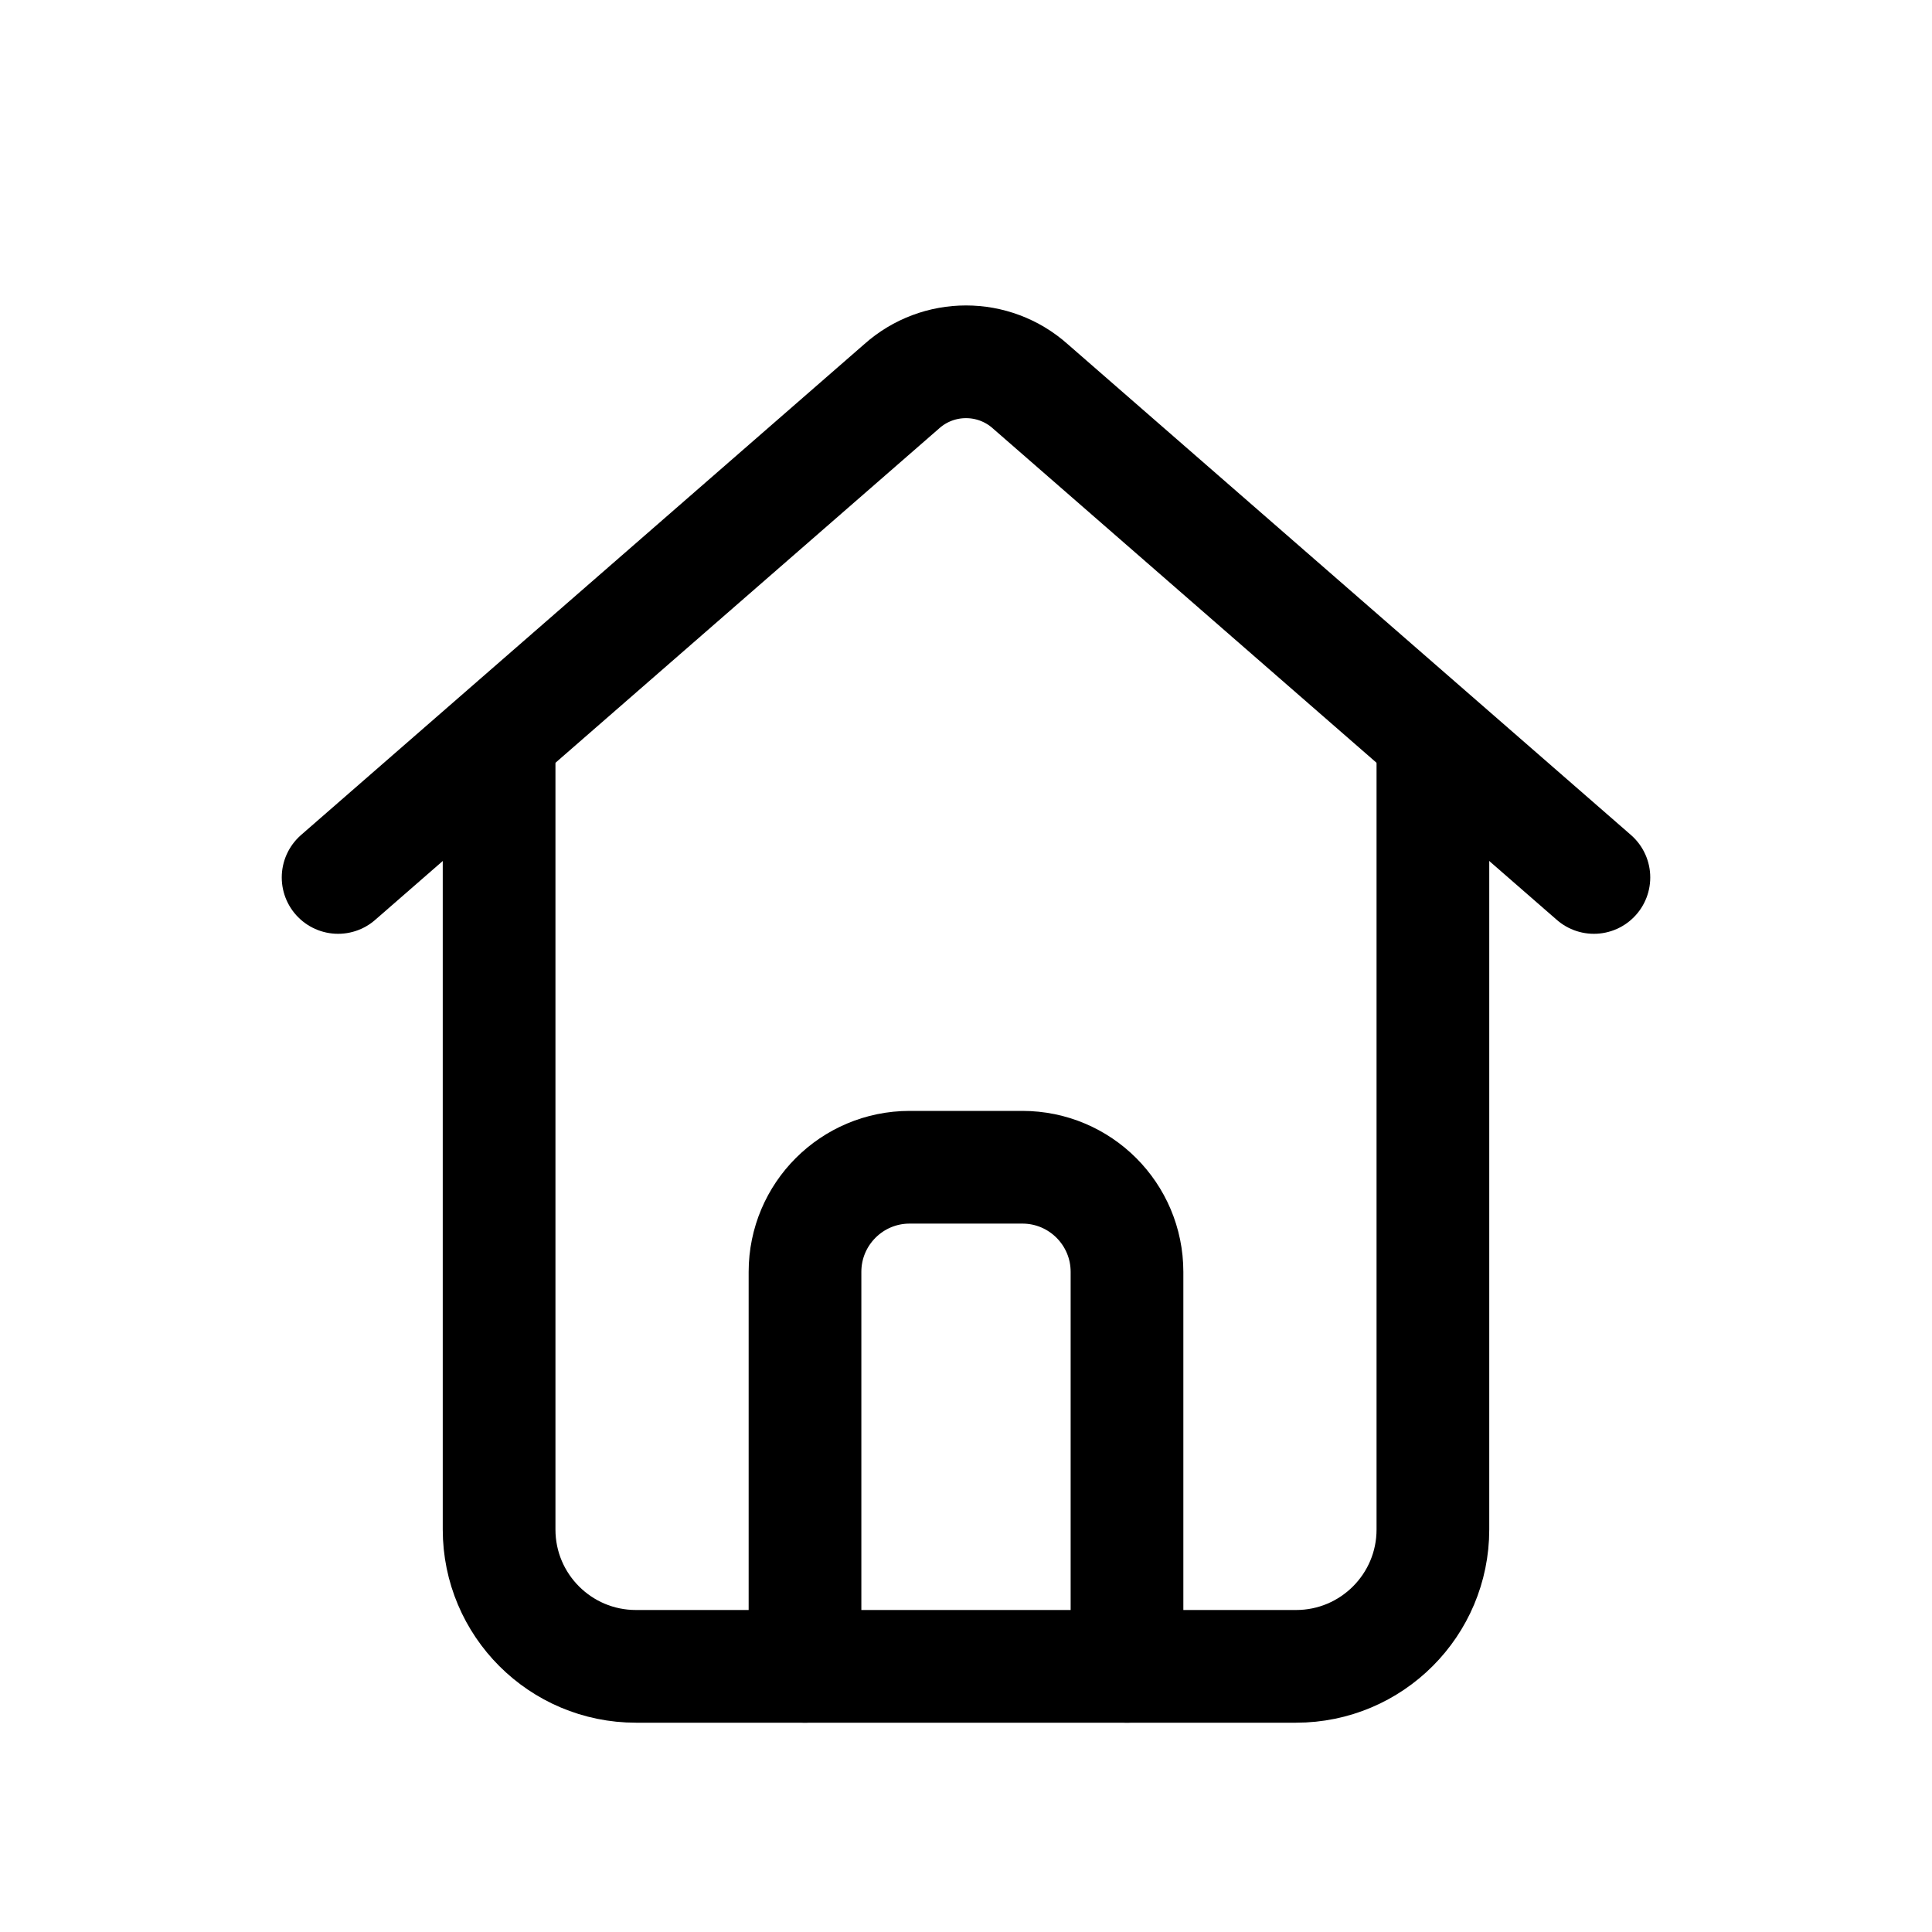
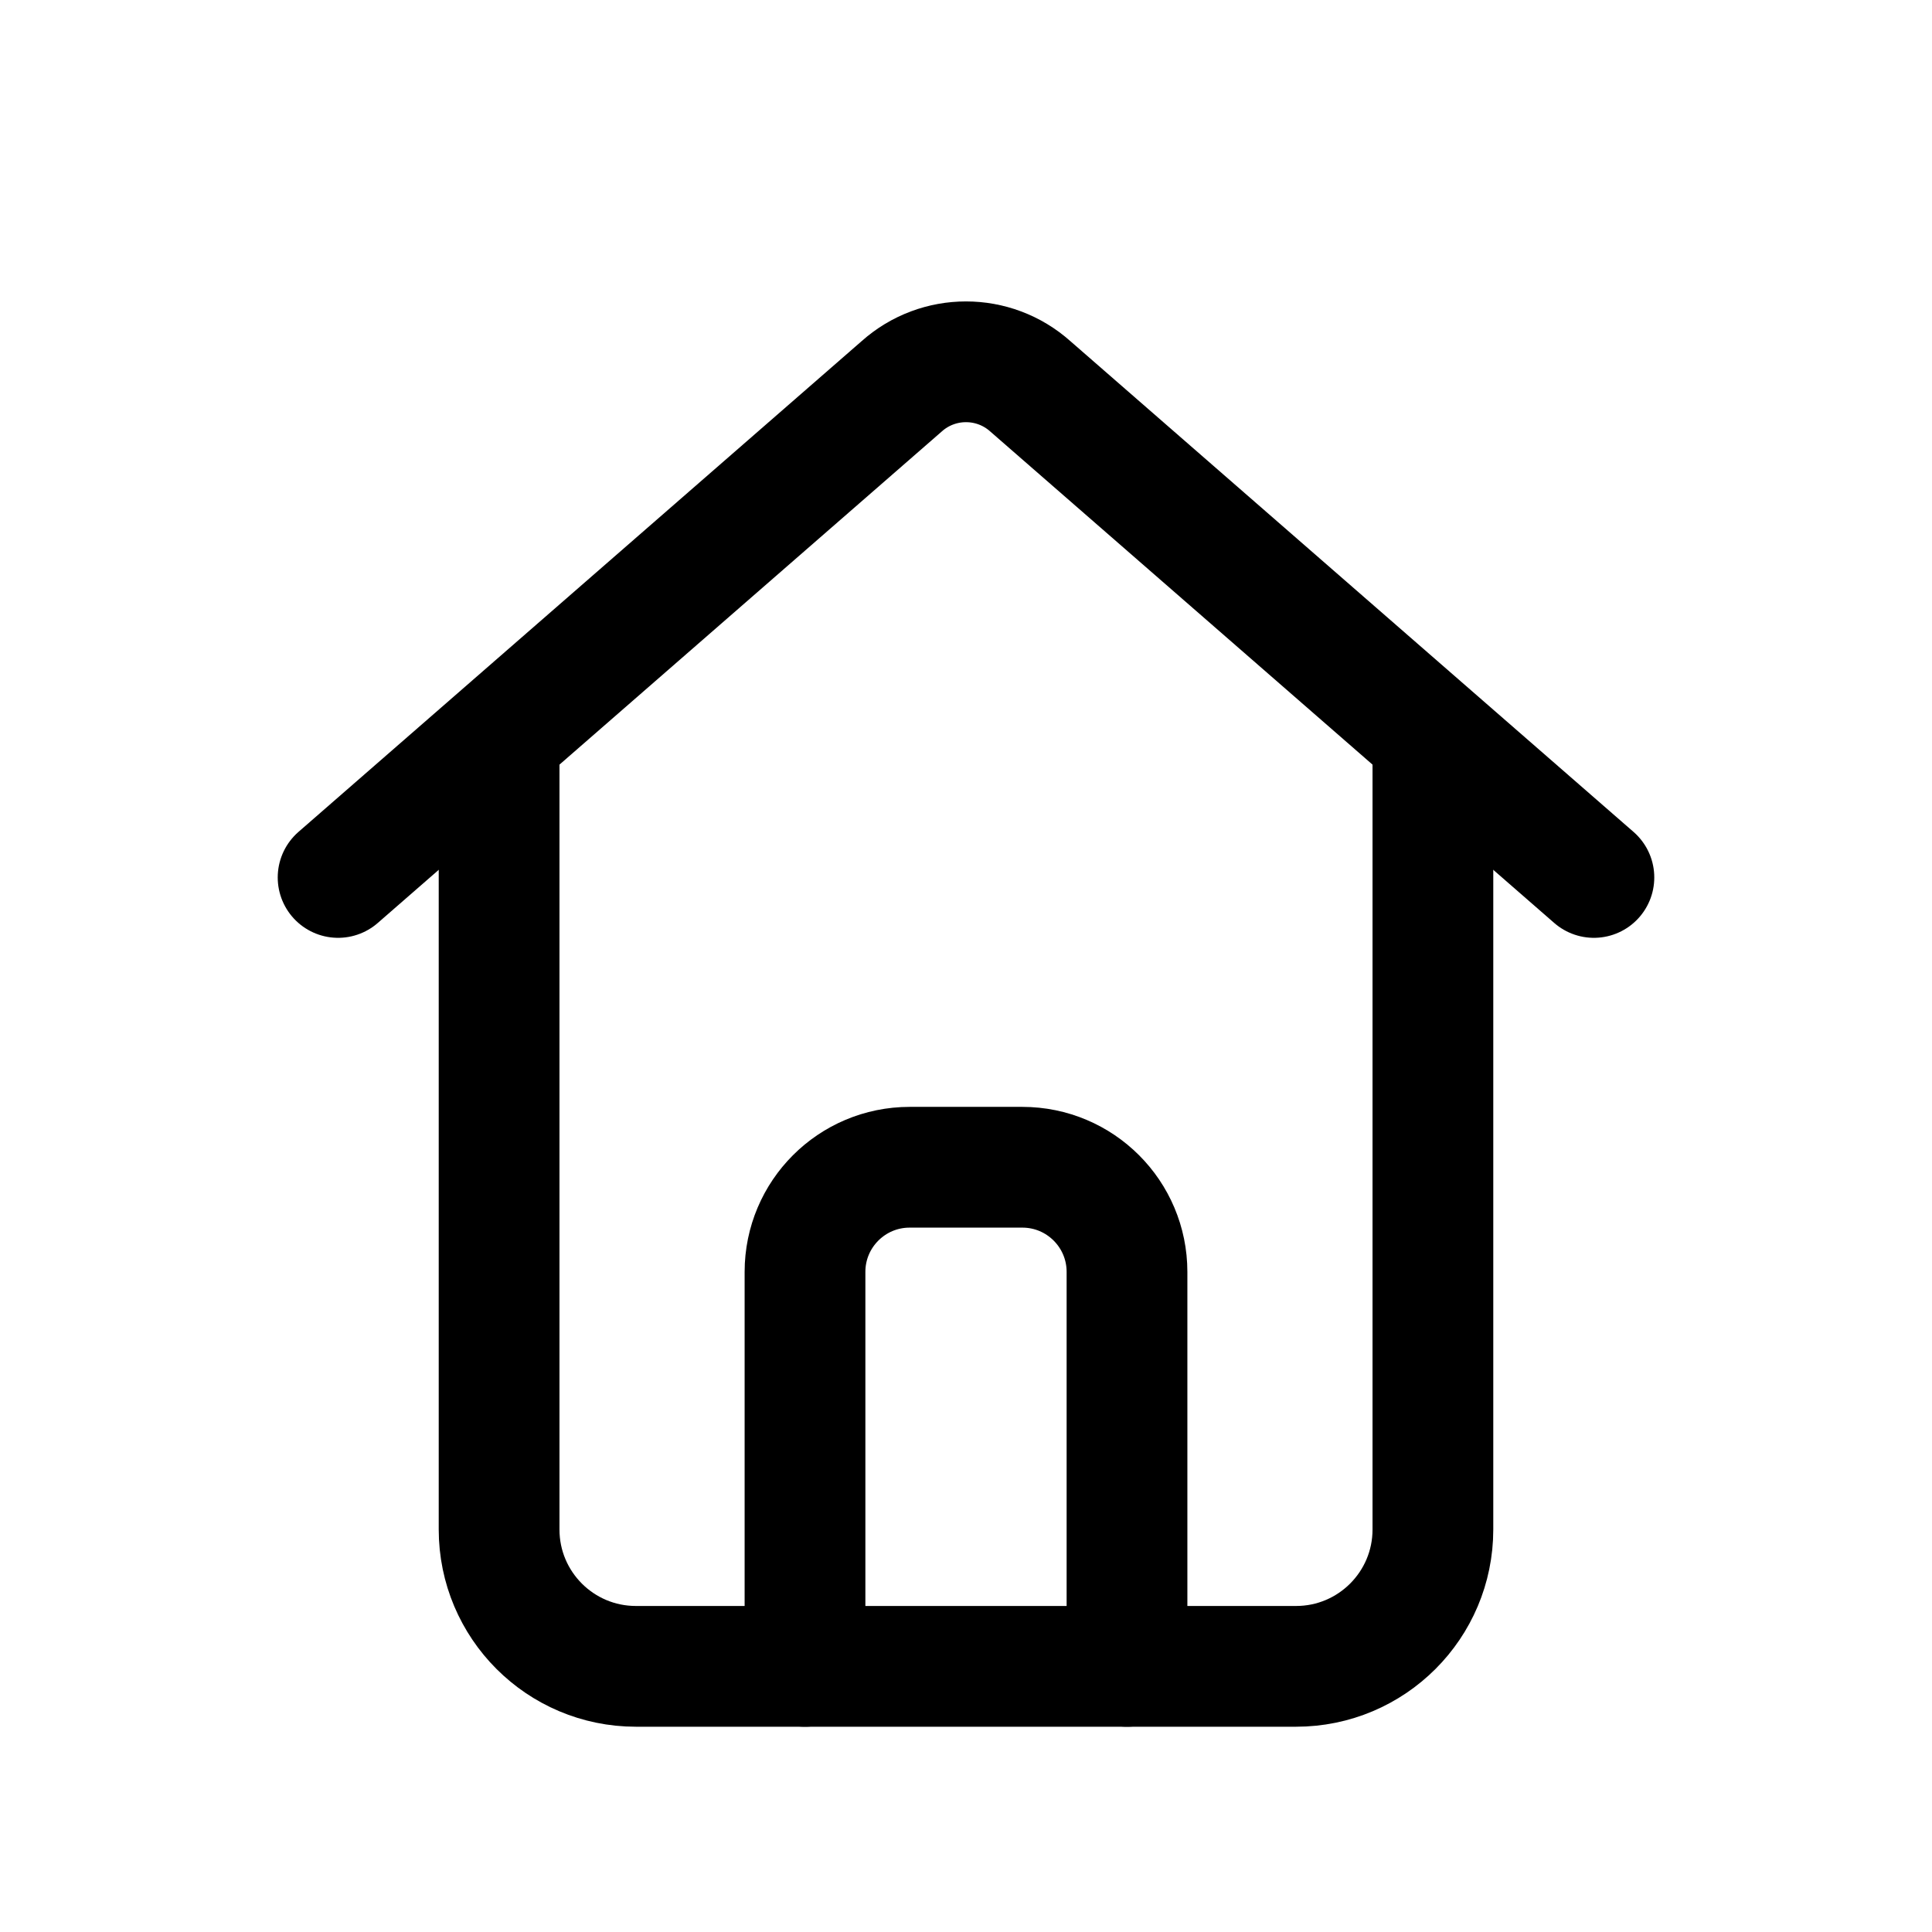
- <svg xmlns="http://www.w3.org/2000/svg" width="24" height="24" viewBox="0 0 24 24" fill="none" stroke="currentColor" stroke-width="1.4" stroke-linecap="round" stroke-linejoin="round">
+ <svg xmlns="http://www.w3.org/2000/svg" width="24" height="24" viewBox="0 0 24 24" fill="none" stroke="currentColor" stroke-width="1.5" stroke-linecap="round" stroke-linejoin="round">
  <path d="m4.2 10.9 7-6.1a1.2 1.2 0 0 1 1.6 0l7 6.1" />
  <path d="M6.2 9.4V19a1.7 1.7 0 0 0 1.7 1.7h8.2a1.7 1.7 0 0 0 1.7-1.7V9.4" />
  <path d="M10 20.7v-4.9a1.3 1.3 0 0 1 1.3-1.3h1.4a1.3 1.3 0 0 1 1.3 1.3v4.9" />
</svg>
